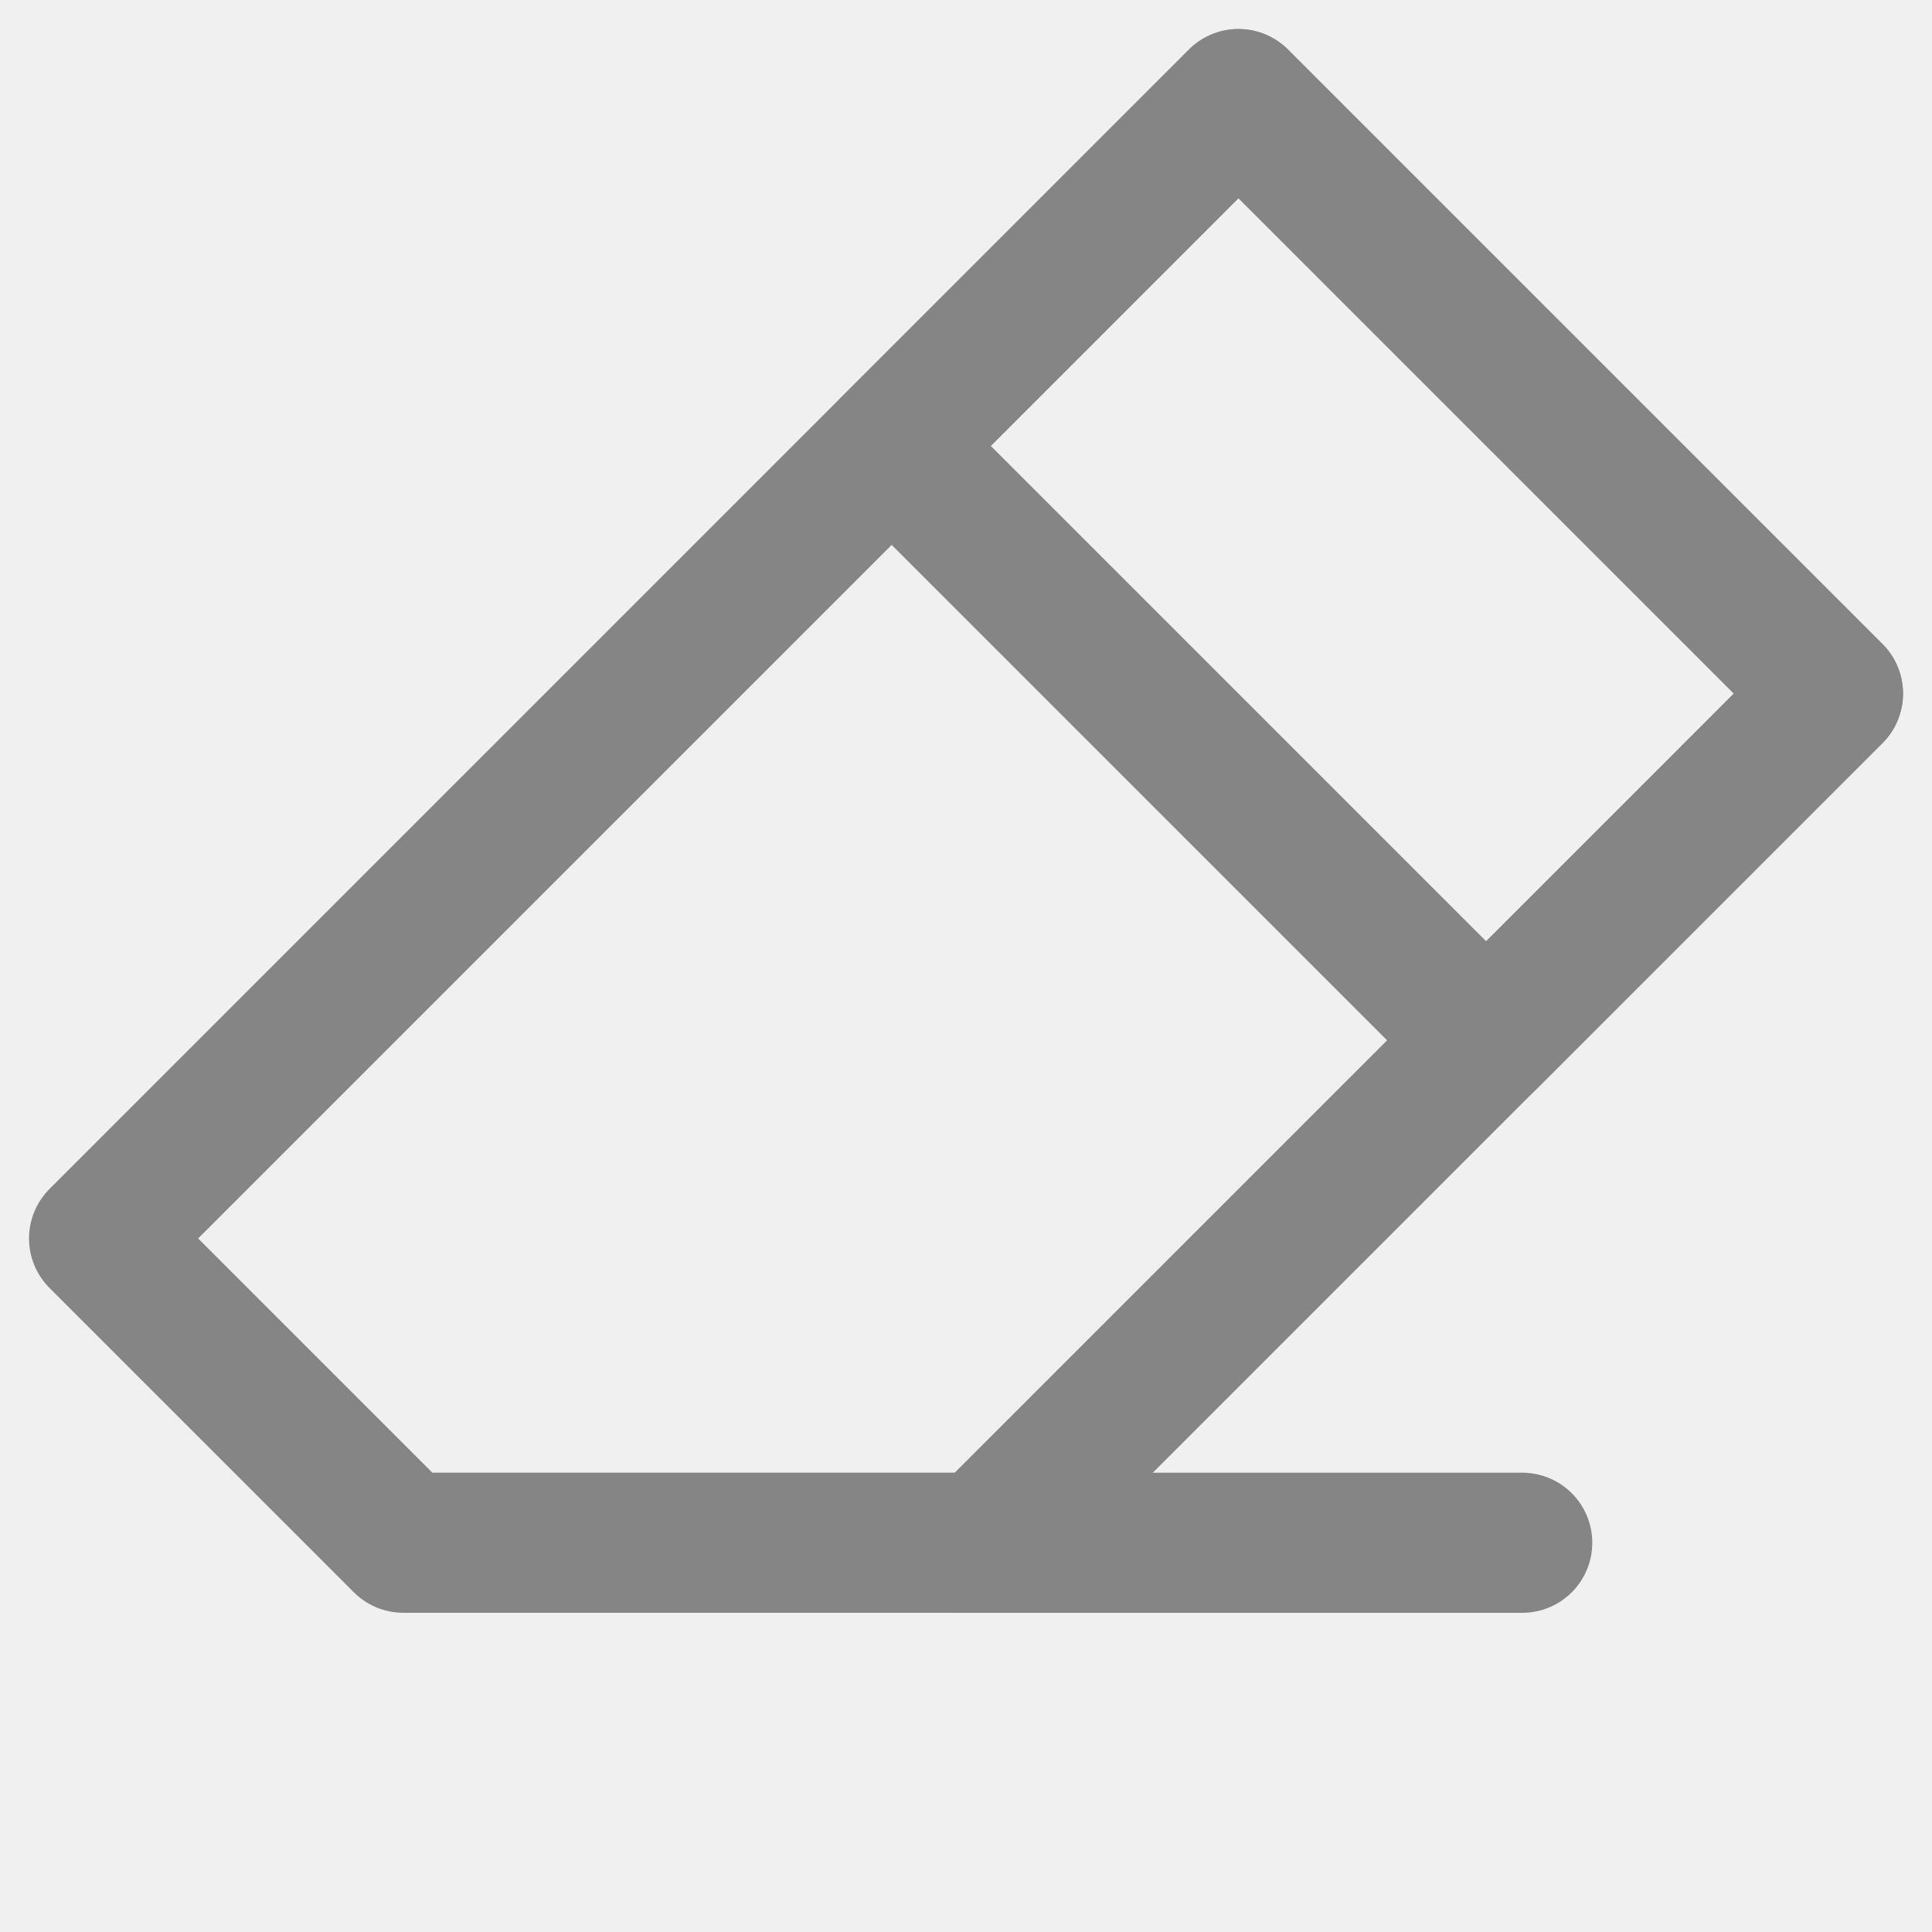
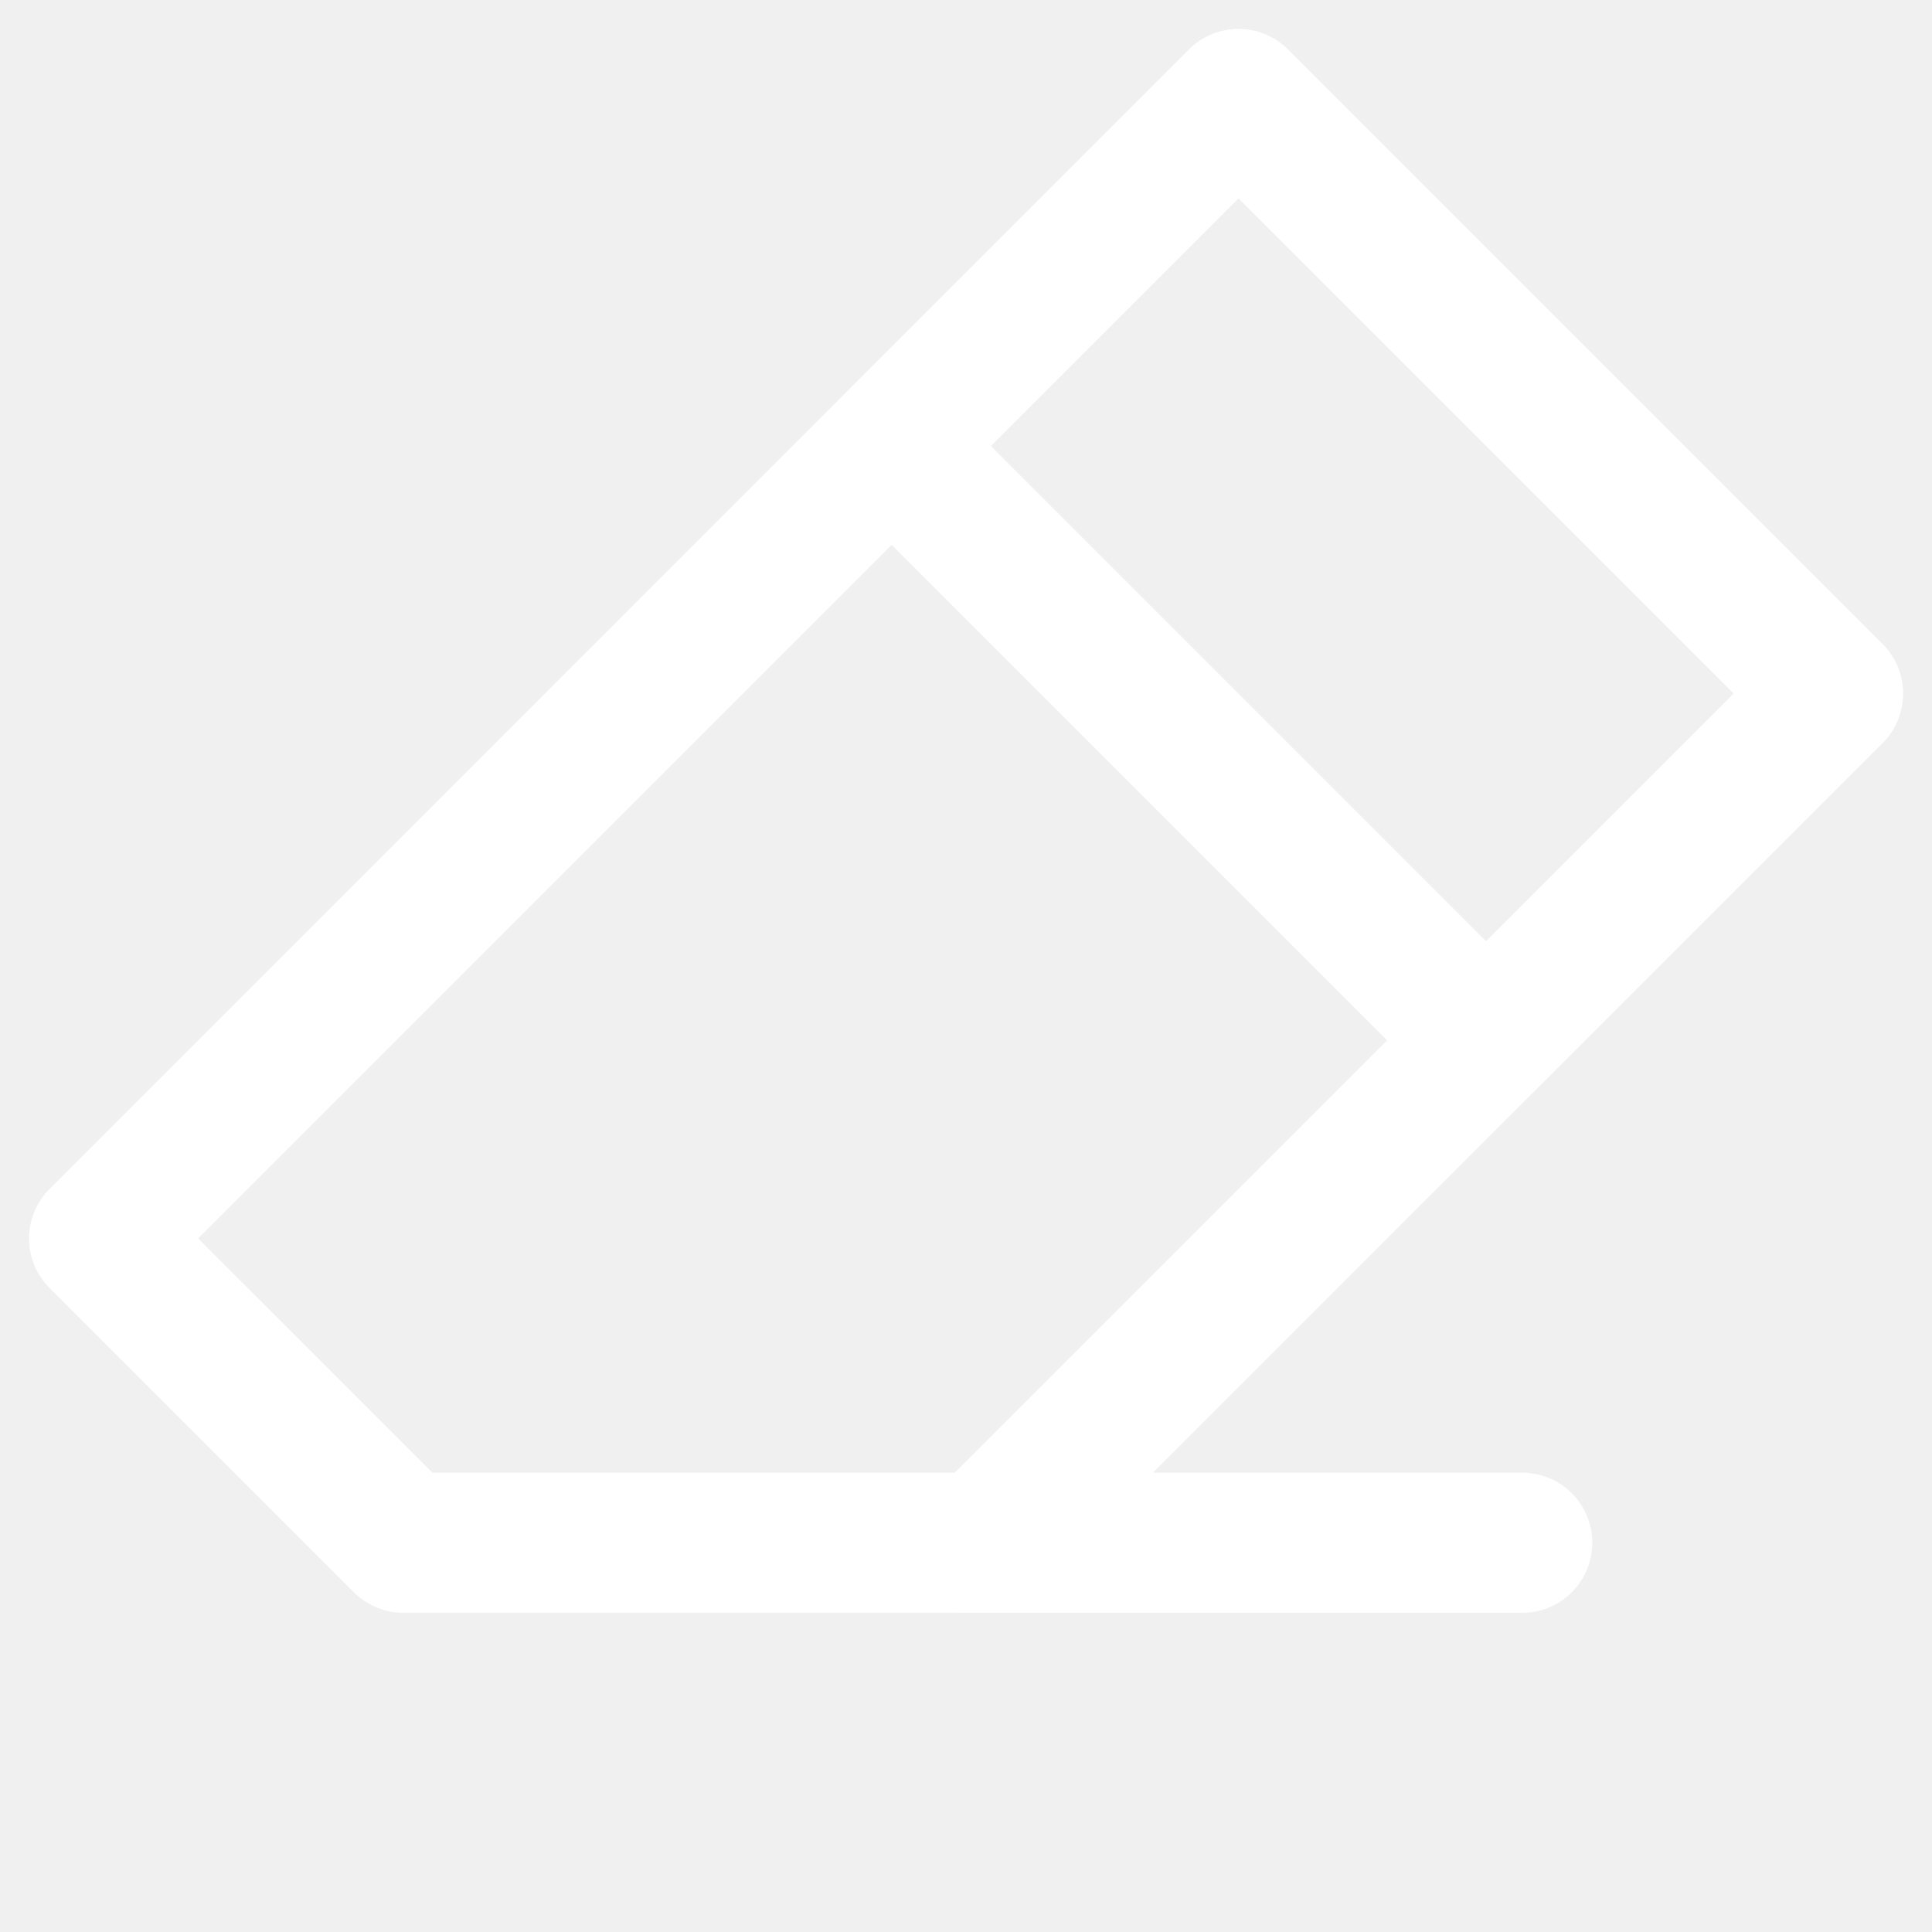
<svg xmlns="http://www.w3.org/2000/svg" width="27.577" height="27.577" viewBox="0 0 27.577 27.577">
  <g id="eraser" transform="translate(-111.272 -377.179)">
-     <path id="Subtraction_4" data-name="Subtraction 4" d="M14.142,339.2H8v-23H20v17.142L14.142,339.2Z" transform="translate(346.88 149.349) rotate(45)" fill="none" stroke="#858585" stroke-linejoin="round" stroke-width="2" />
-     <rect id="Rectangle_27" data-name="Rectangle 27" width="12" height="7" transform="translate(128.95 378.594) rotate(45)" fill="none" stroke="#858585" stroke-linejoin="round" stroke-width="2" />
-     <path id="Path_48" data-name="Path 48" d="M0,21v8" transform="translate(154 399.2) rotate(90)" fill="none" stroke="#858585" stroke-linecap="round" stroke-width="2" />
+     <path id="Subtraction_4" data-name="Subtraction 4" d="M14.142,339.2H8v-23H20v17.142L14.142,339.2Z" transform="translate(346.88 149.349) rotate(45)" fill="none" stroke="#fff" stroke-linejoin="round" stroke-width="2" />
+     <rect id="Rectangle_27" data-name="Rectangle 27" width="12" height="7" transform="translate(128.95 378.594) rotate(45)" fill="none" stroke="#fff" stroke-linejoin="round" stroke-width="2" />
+     <path id="Path_48" data-name="Path 48" d="M0,21v8" transform="translate(154 399.2) rotate(90)" fill="none" stroke="#fff" stroke-linecap="round" stroke-width="2" />
  </g>
</svg>
